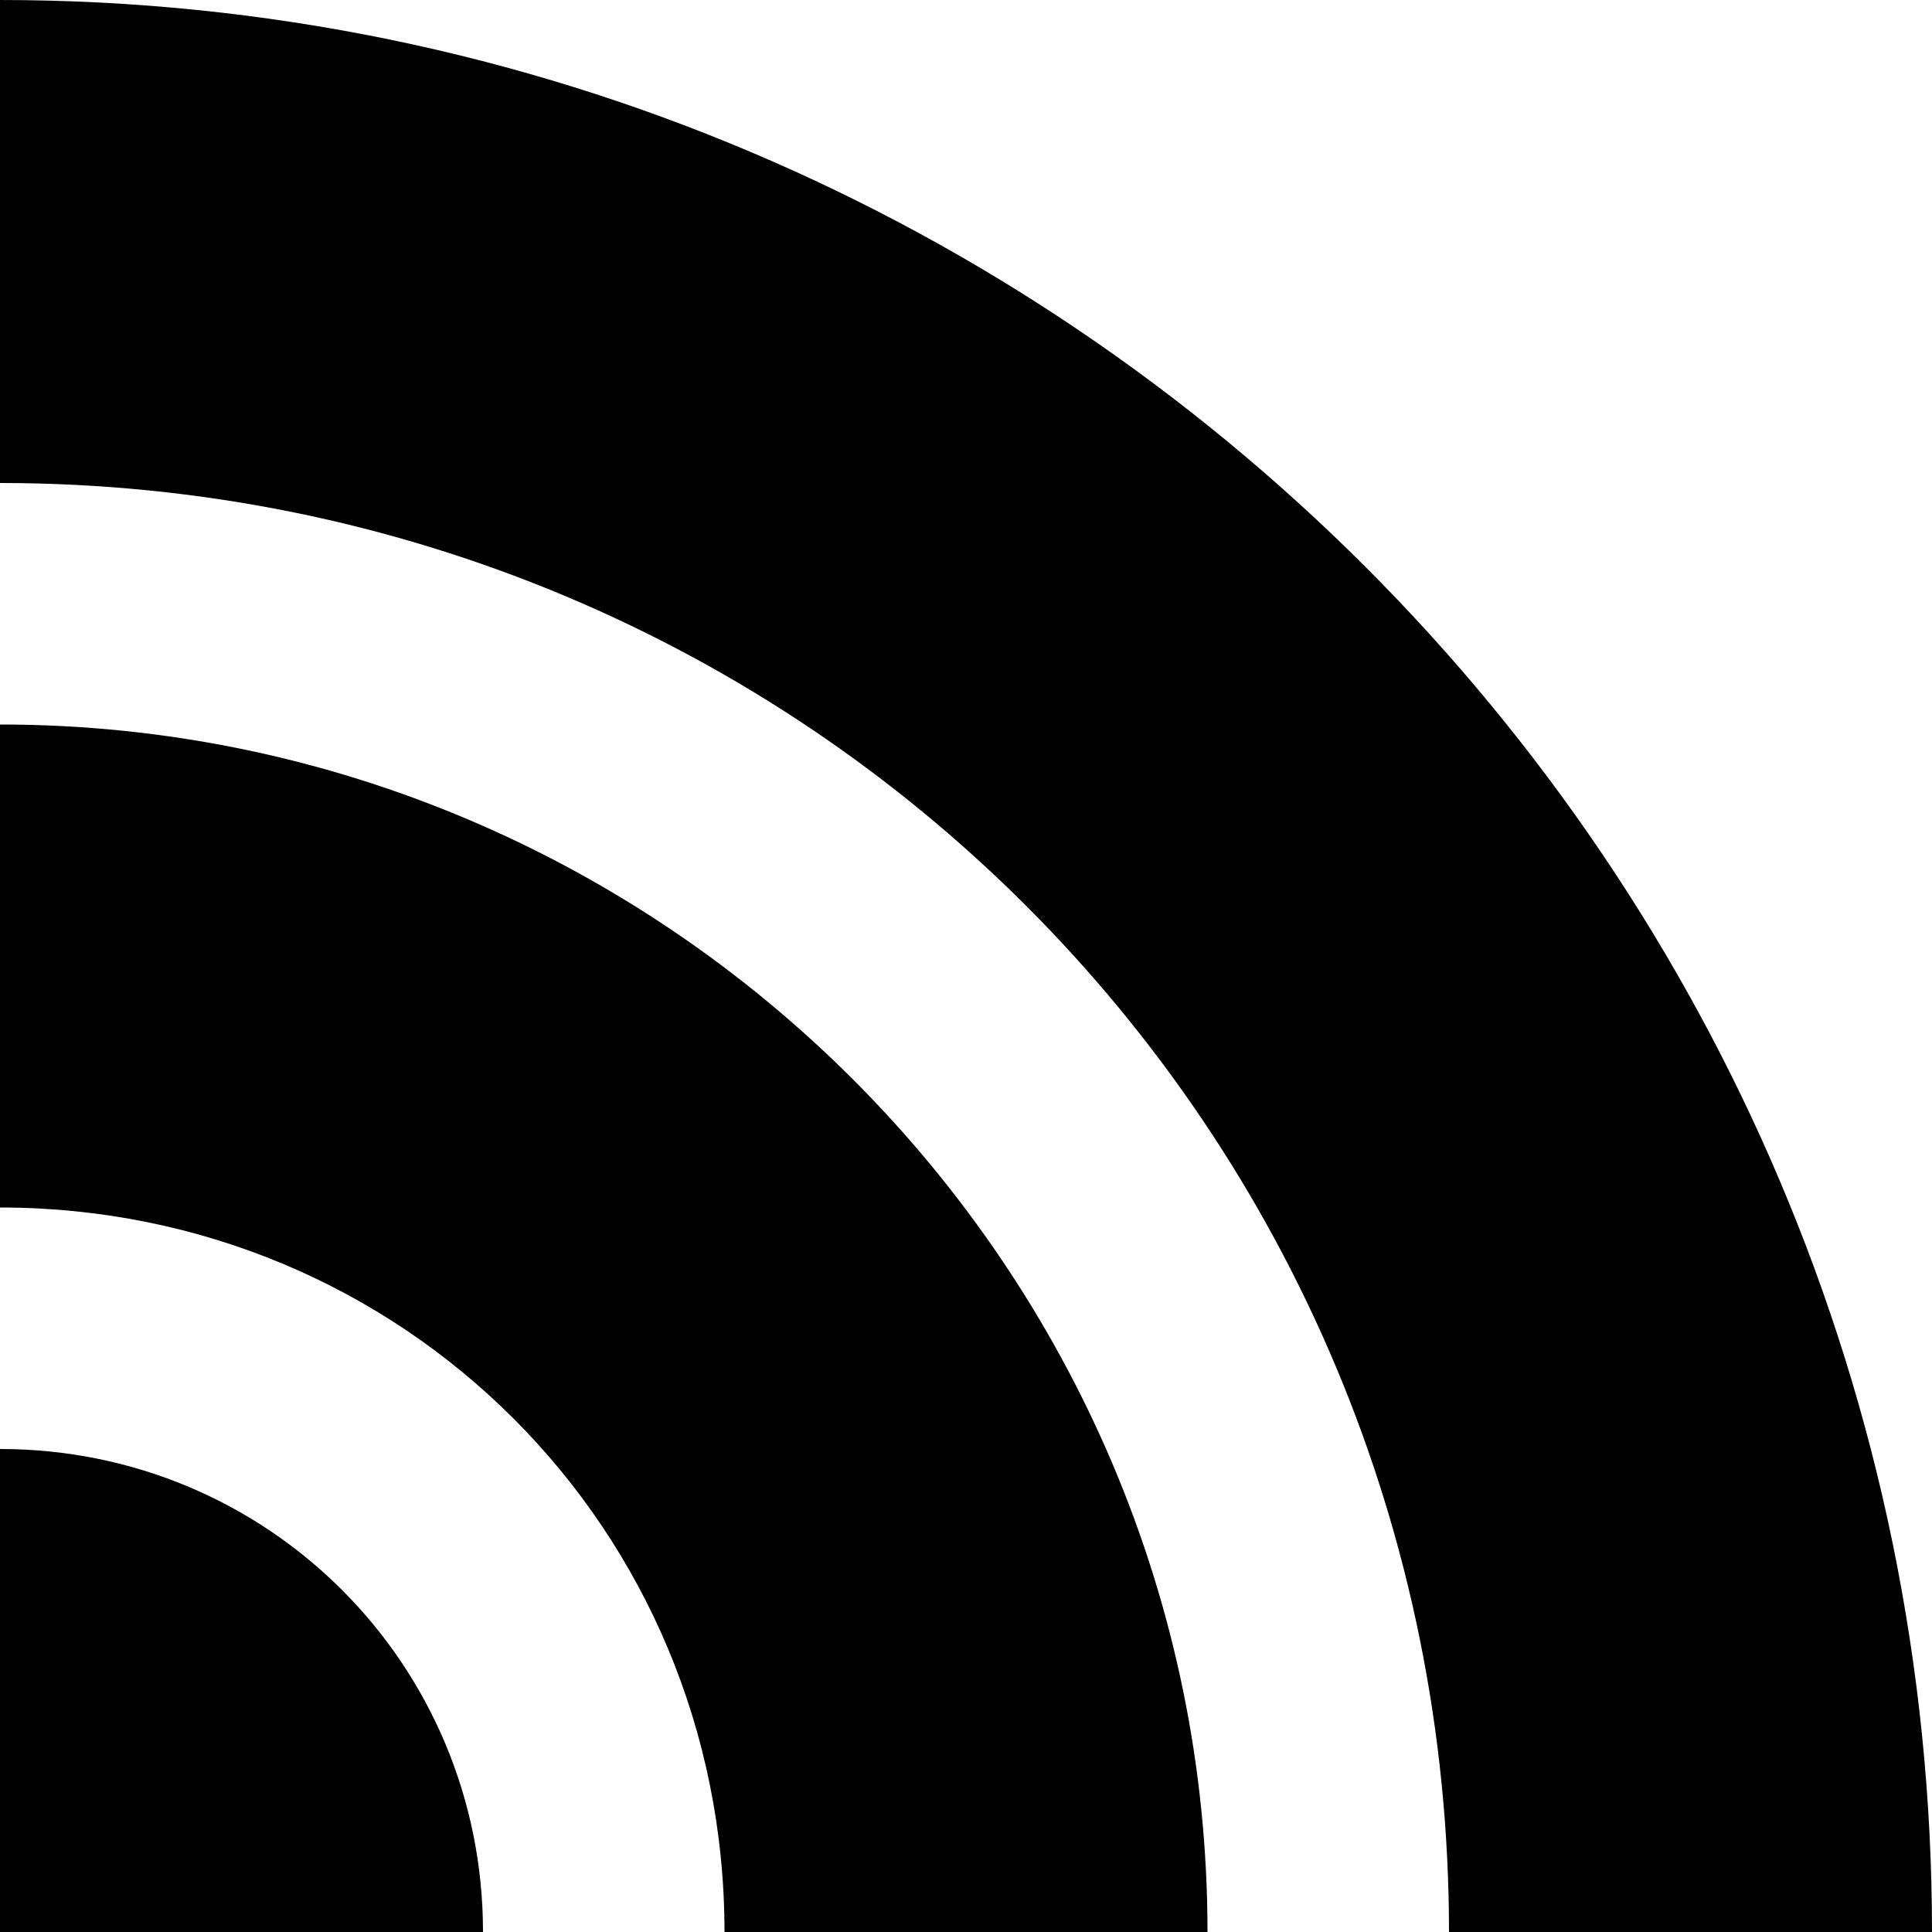
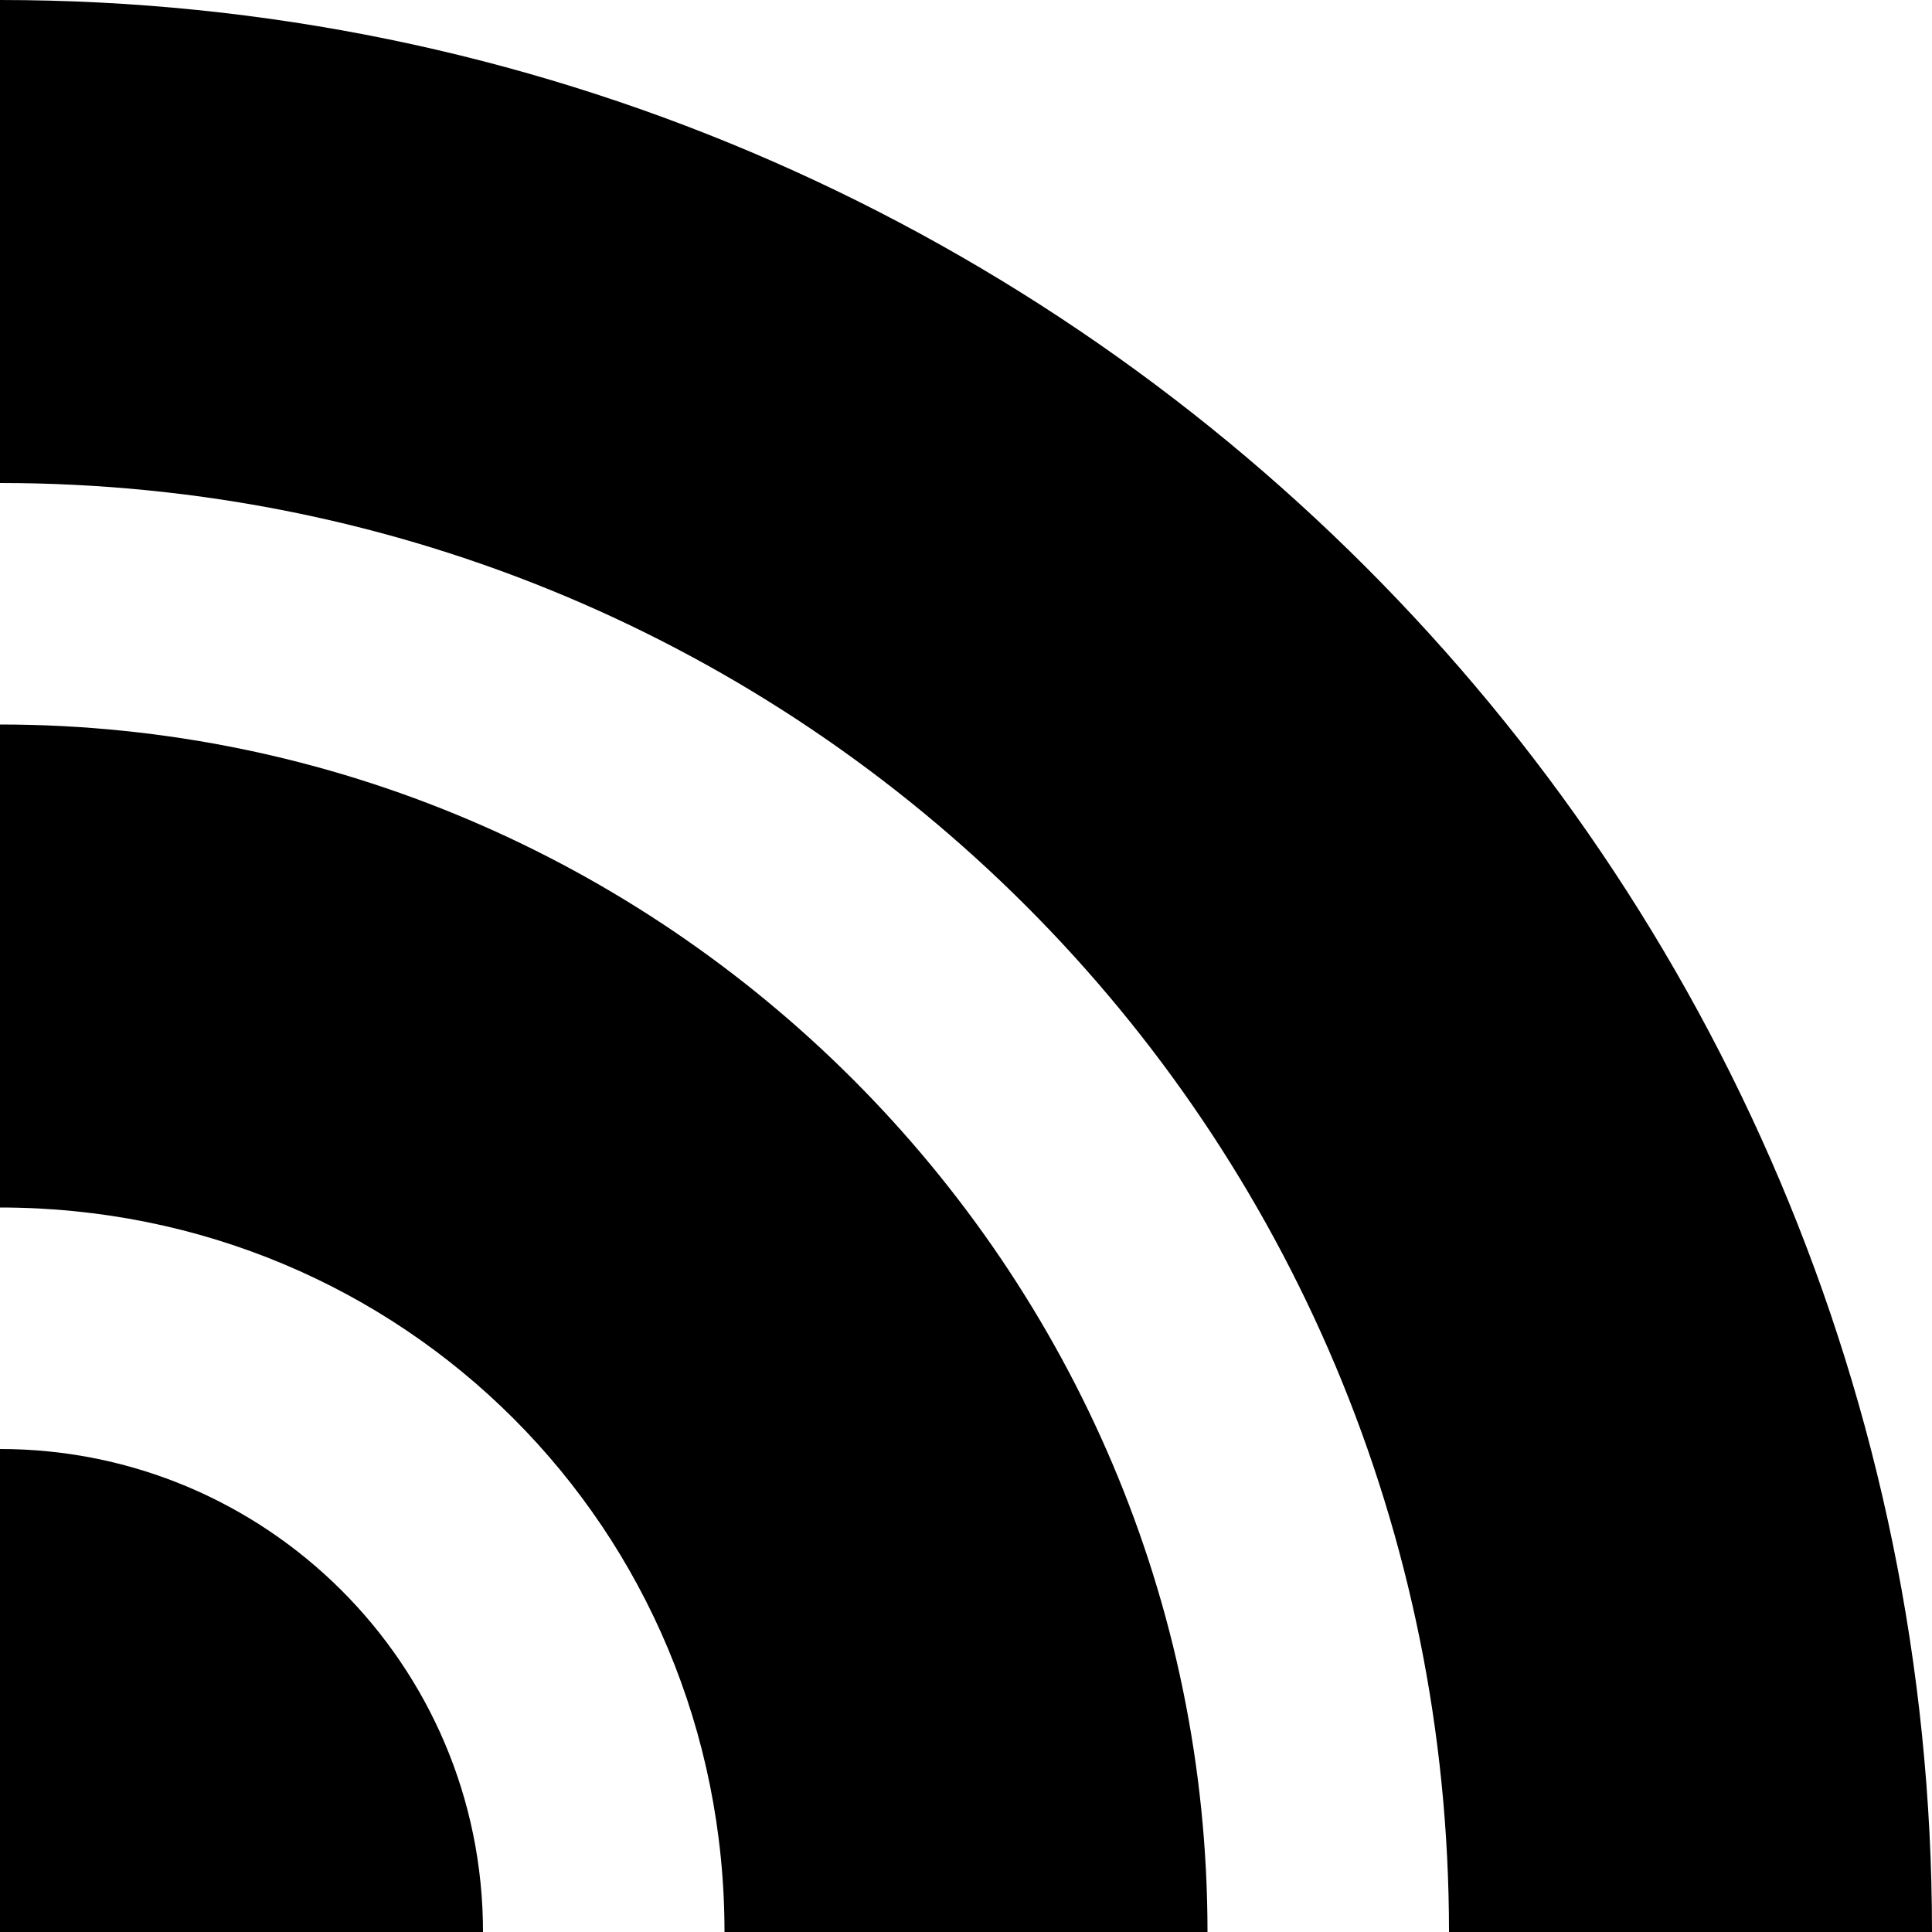
<svg xmlns="http://www.w3.org/2000/svg" width="8" height="8" viewBox="0 0 8 8">
-   <path d="M0 0v2c3.331 0 6 2.669 6 6h2c0-4.409-3.591-8-8-8zm0 3v2c1.67 0 3 1.33 3 3h2c0-2.75-2.25-5-5-5zm0 3v2h2c0-1.11-.89-2-2-2z" />
+   <path d="M0 0v2c3.33 0 6 2.67 6 6h2c0-4.41-3.59-8-8-8zm0 3v2c1.67 0 3 1.33 3 3h2c0-2.75-2.25-5-5-5zm0 3v2h2c0-1.11-.9-2-2-2z" />
</svg>
